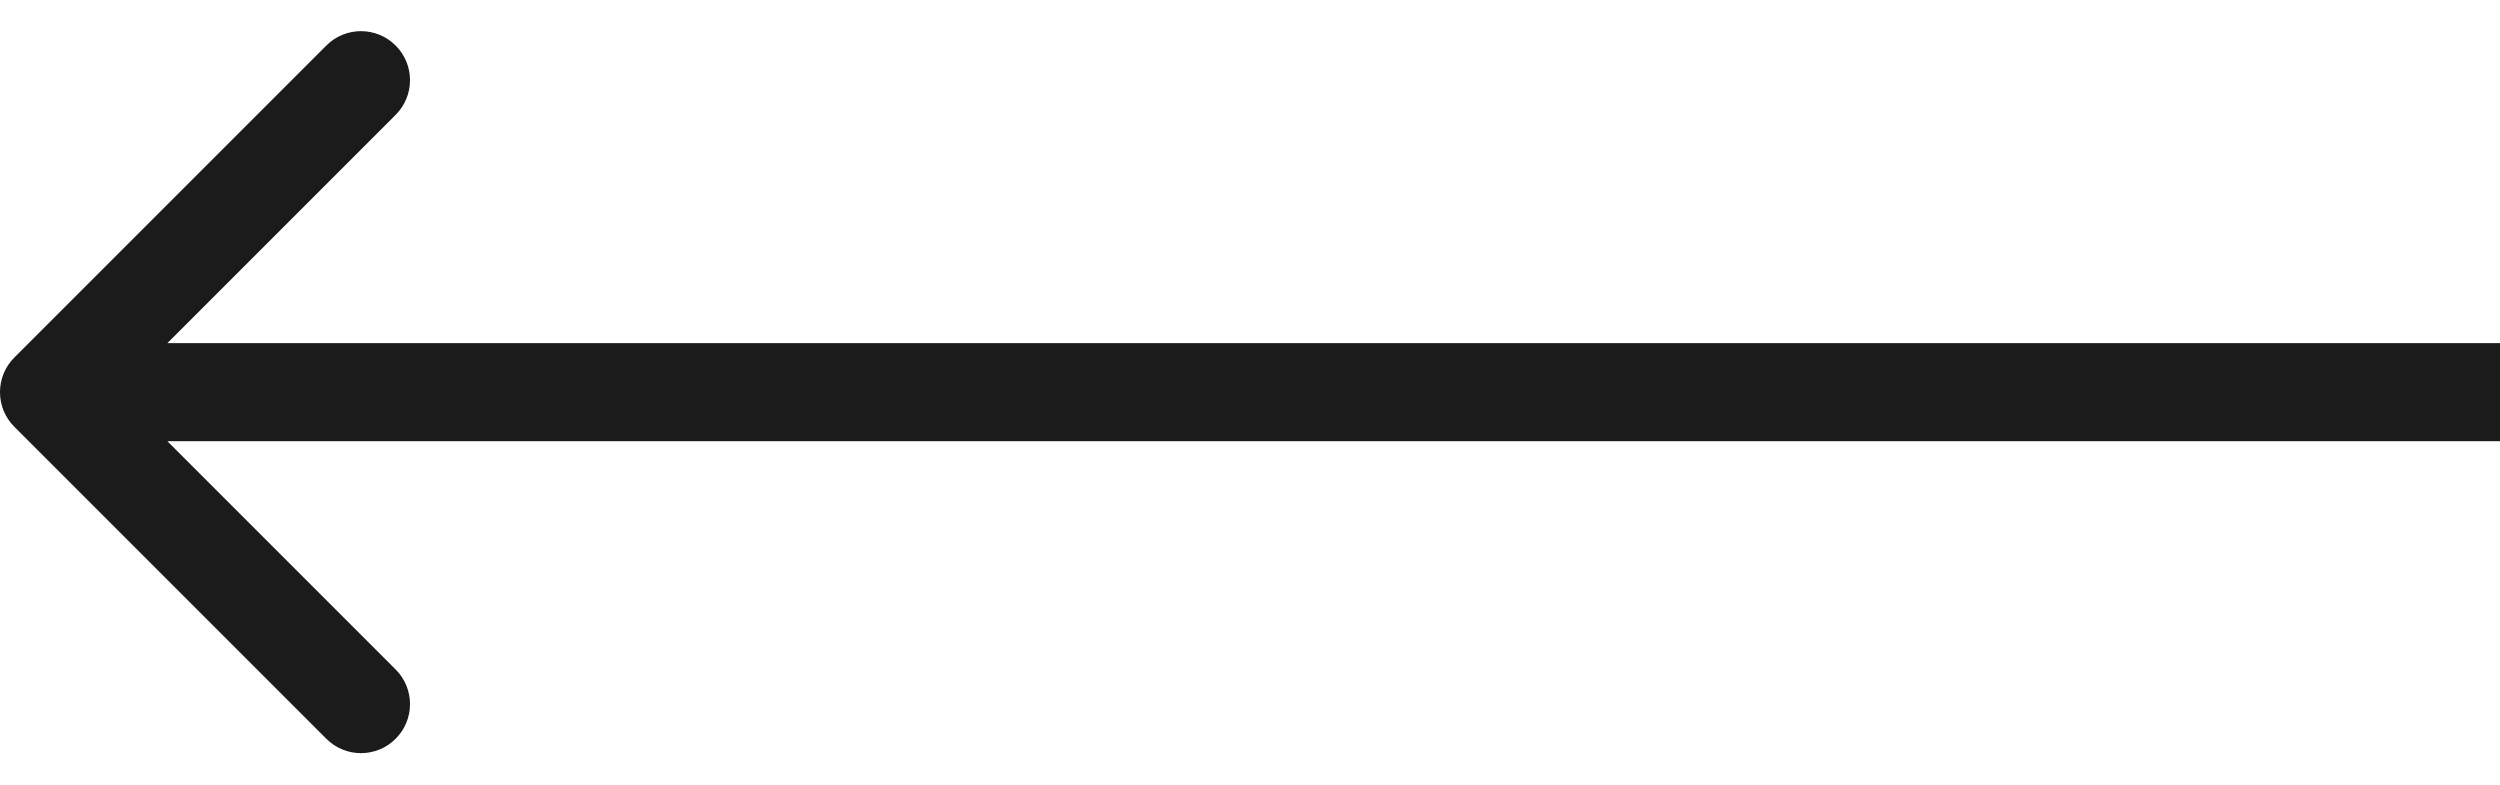
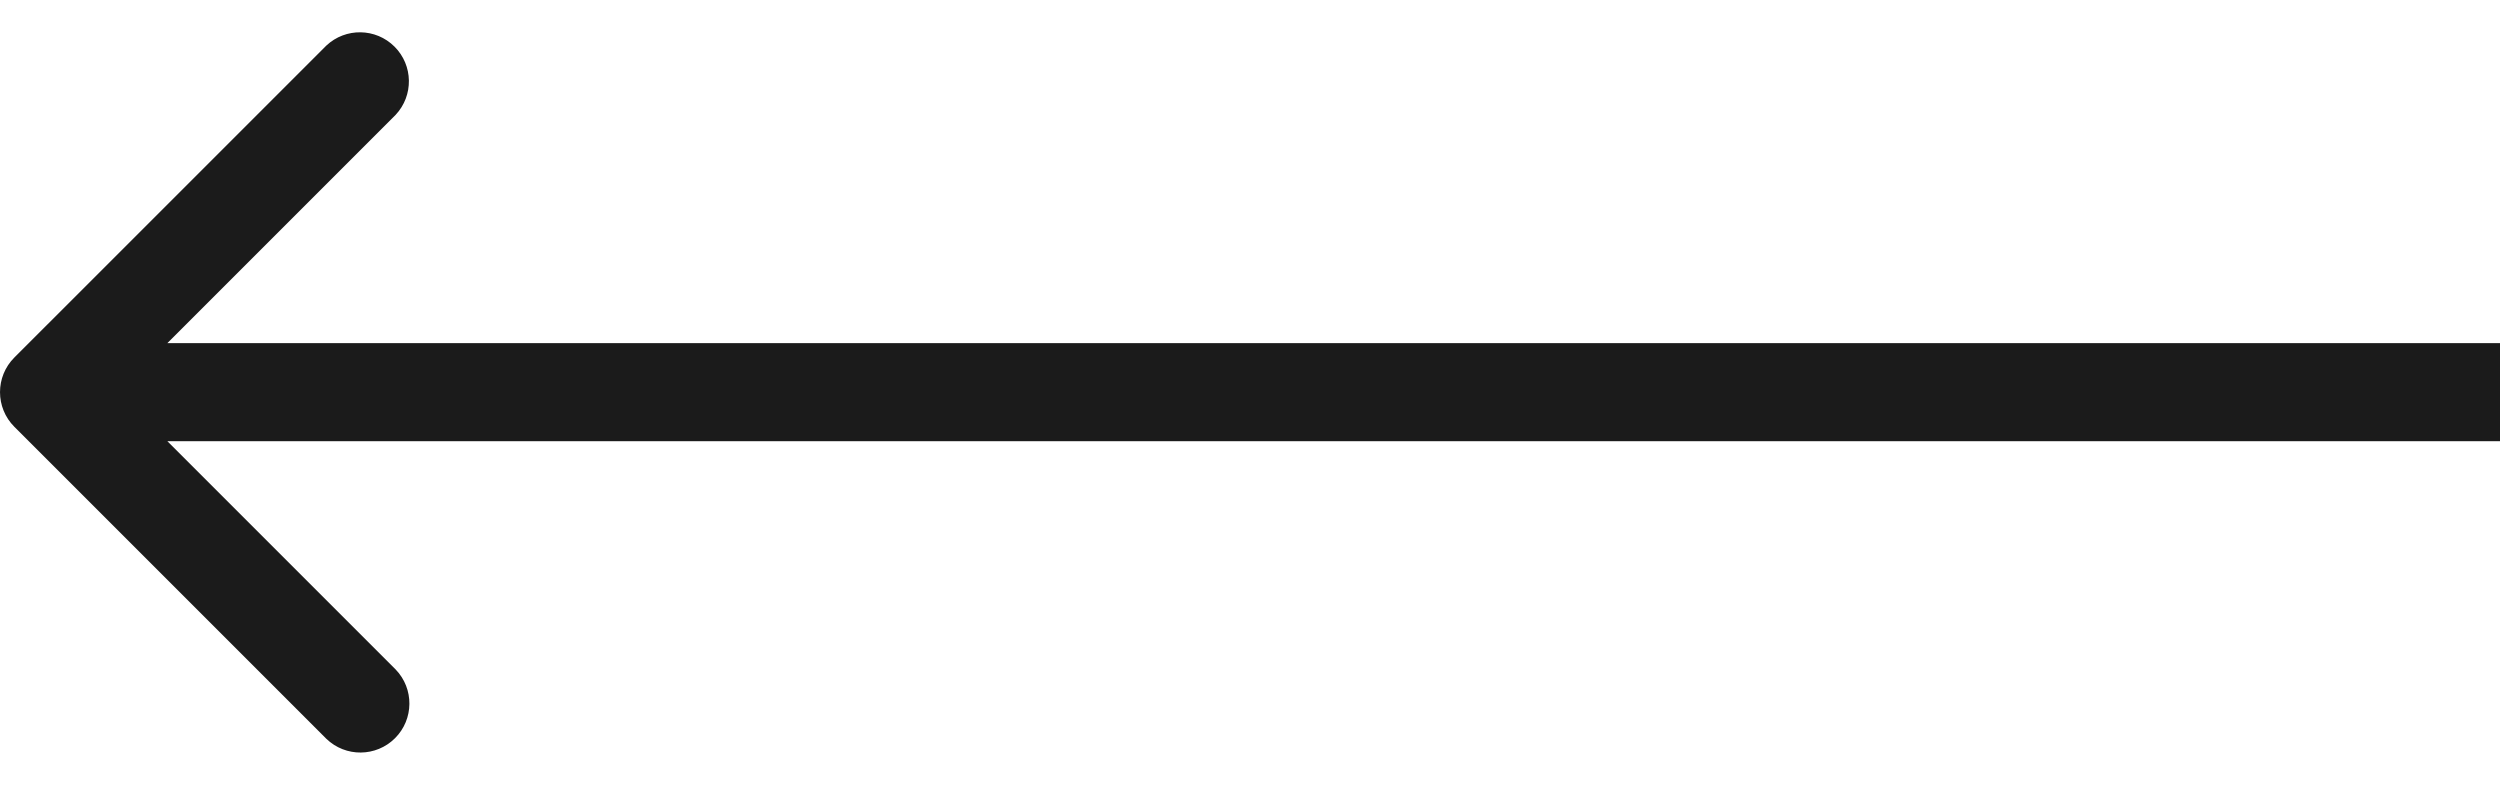
- <svg xmlns="http://www.w3.org/2000/svg" width="51" height="16" viewBox="0 0 51 16" fill="none">
-   <path d="M0.293 7.293C-0.098 7.683 -0.098 8.317 0.293 8.707L6.657 15.071C7.047 15.462 7.681 15.462 8.071 15.071C8.462 14.681 8.462 14.047 8.071 13.657L2.414 8L8.071 2.343C8.462 1.953 8.462 1.319 8.071 0.929C7.681 0.538 7.047 0.538 6.657 0.929L0.293 7.293ZM51 7L1 7V9L51 9V7Z" fill="#1B1B1B" />
+ <svg xmlns="http://www.w3.org/2000/svg" width="51" height="16" fill="none" viewBox="0 0 51 16">
+   <path fill="#1b1b1b" d="M.293 7.293a1 1 0 0 0 0 1.414l6.364 6.364a1 1 0 0 0 1.414-1.414L2.414 8l5.657-5.657A1 1 0 0 0 6.657.93zM51 7H1v2h50z" />
</svg>
